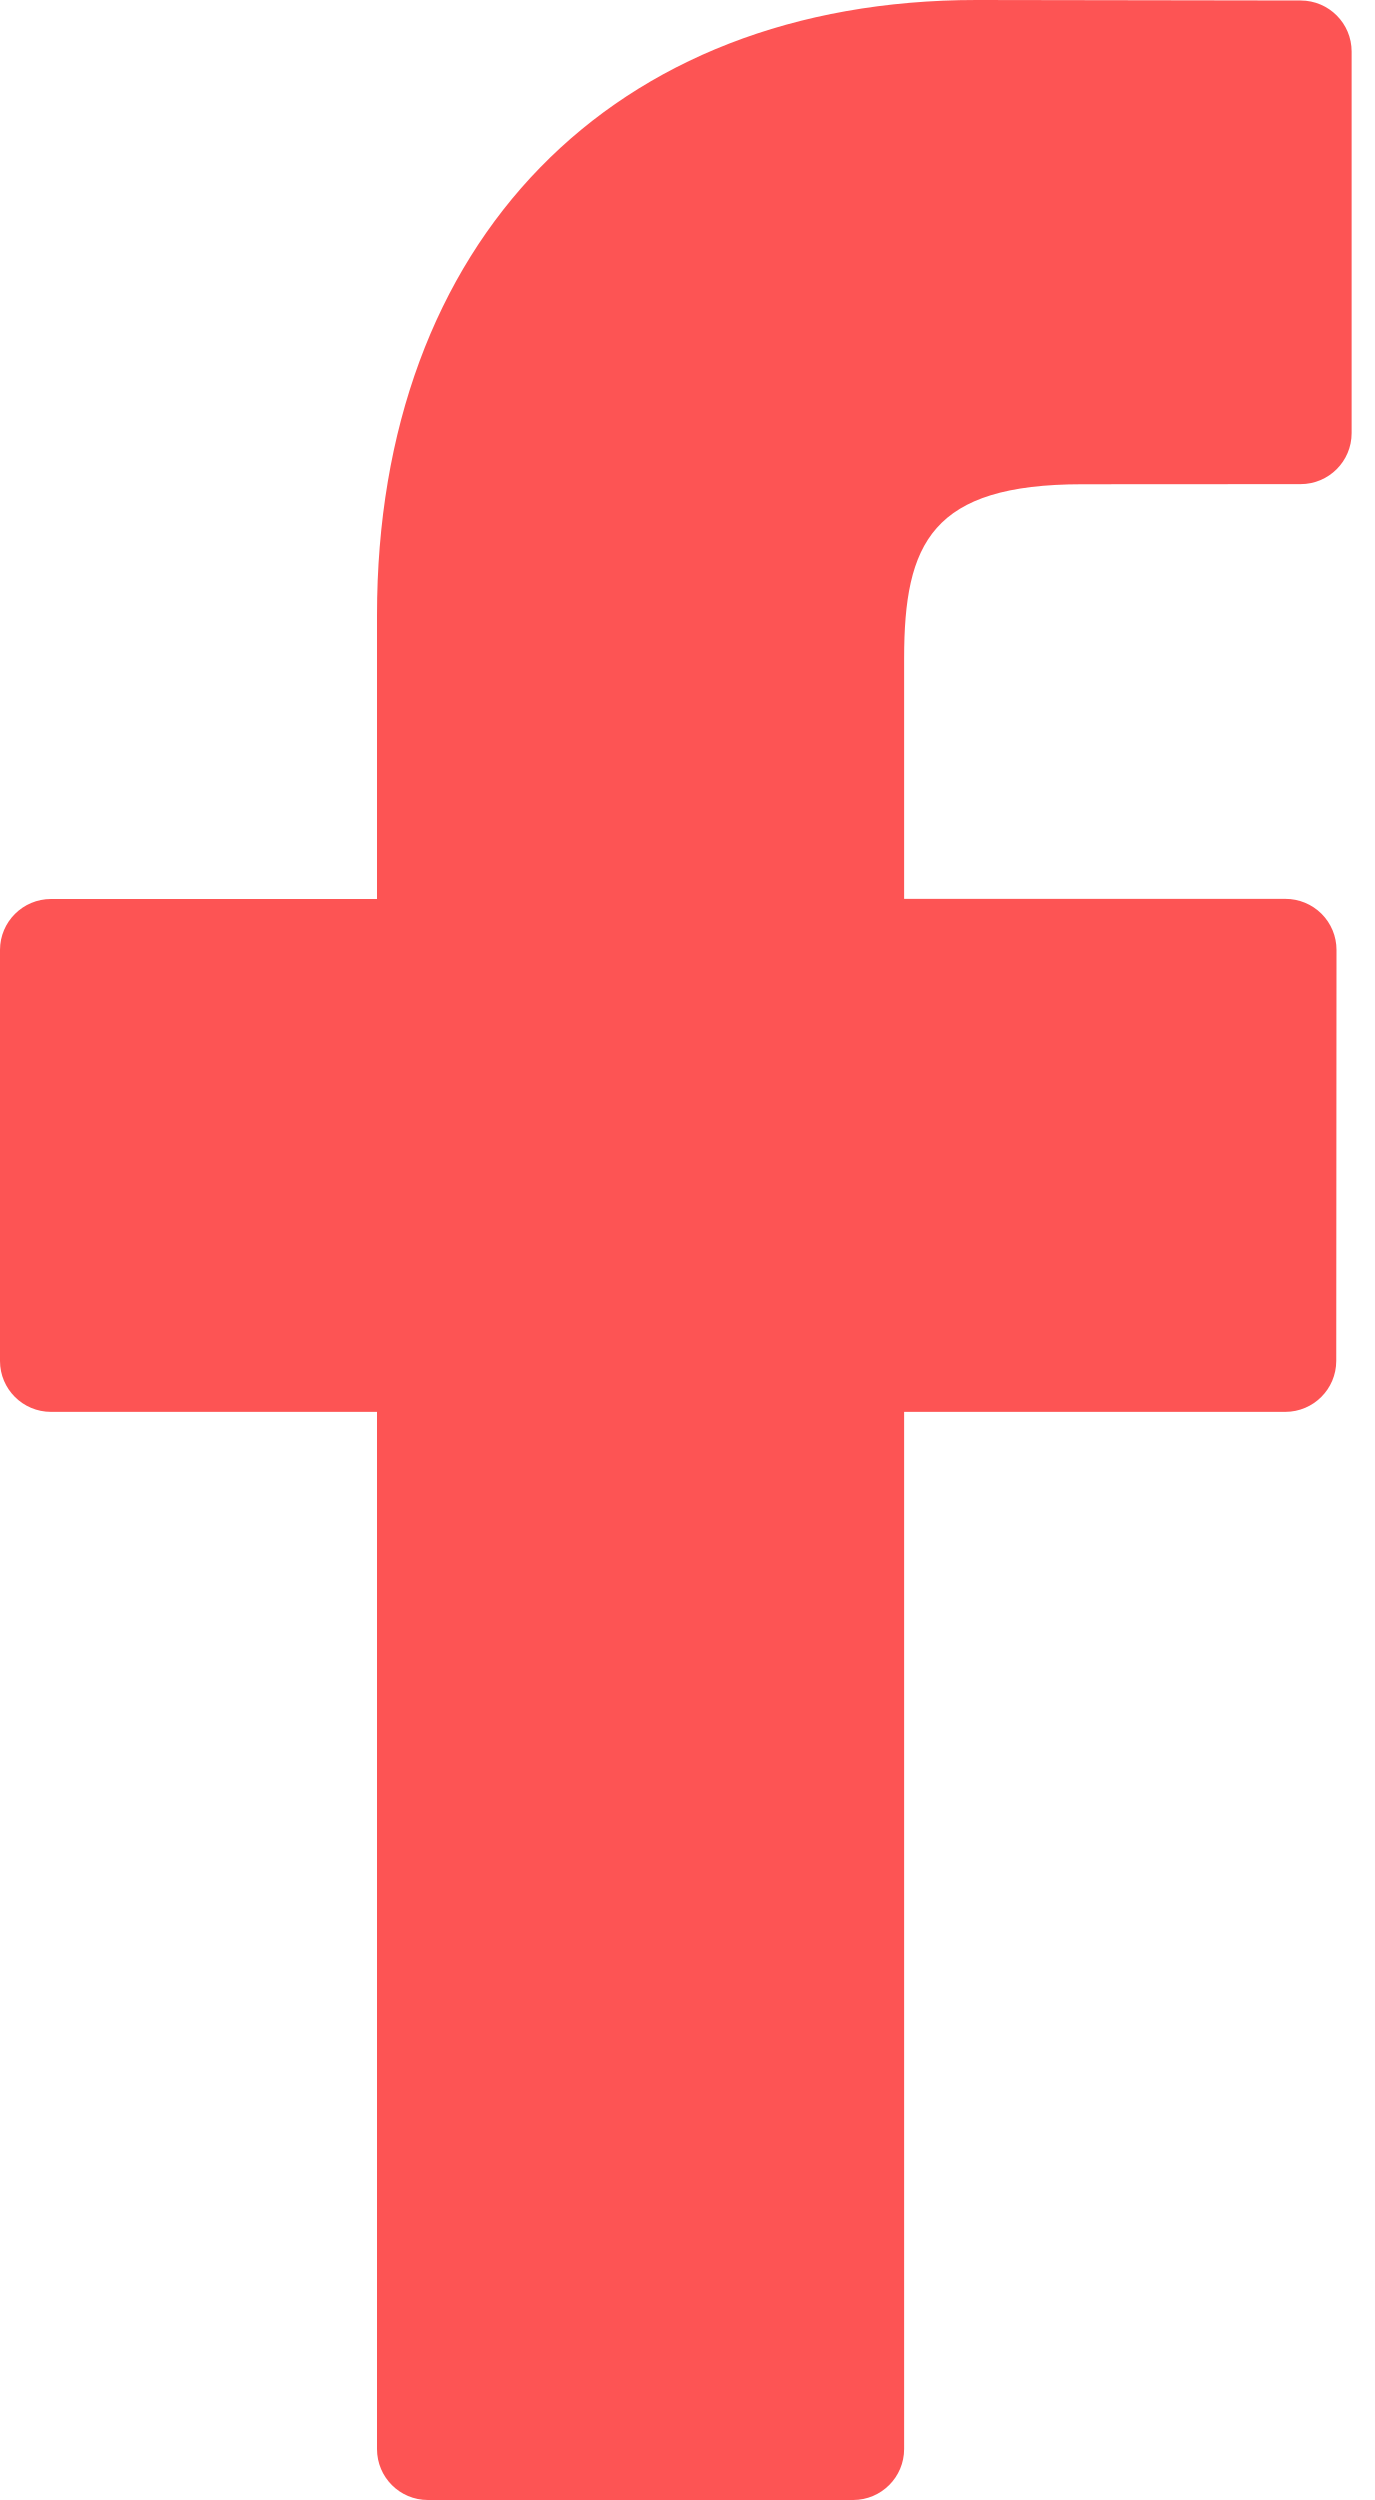
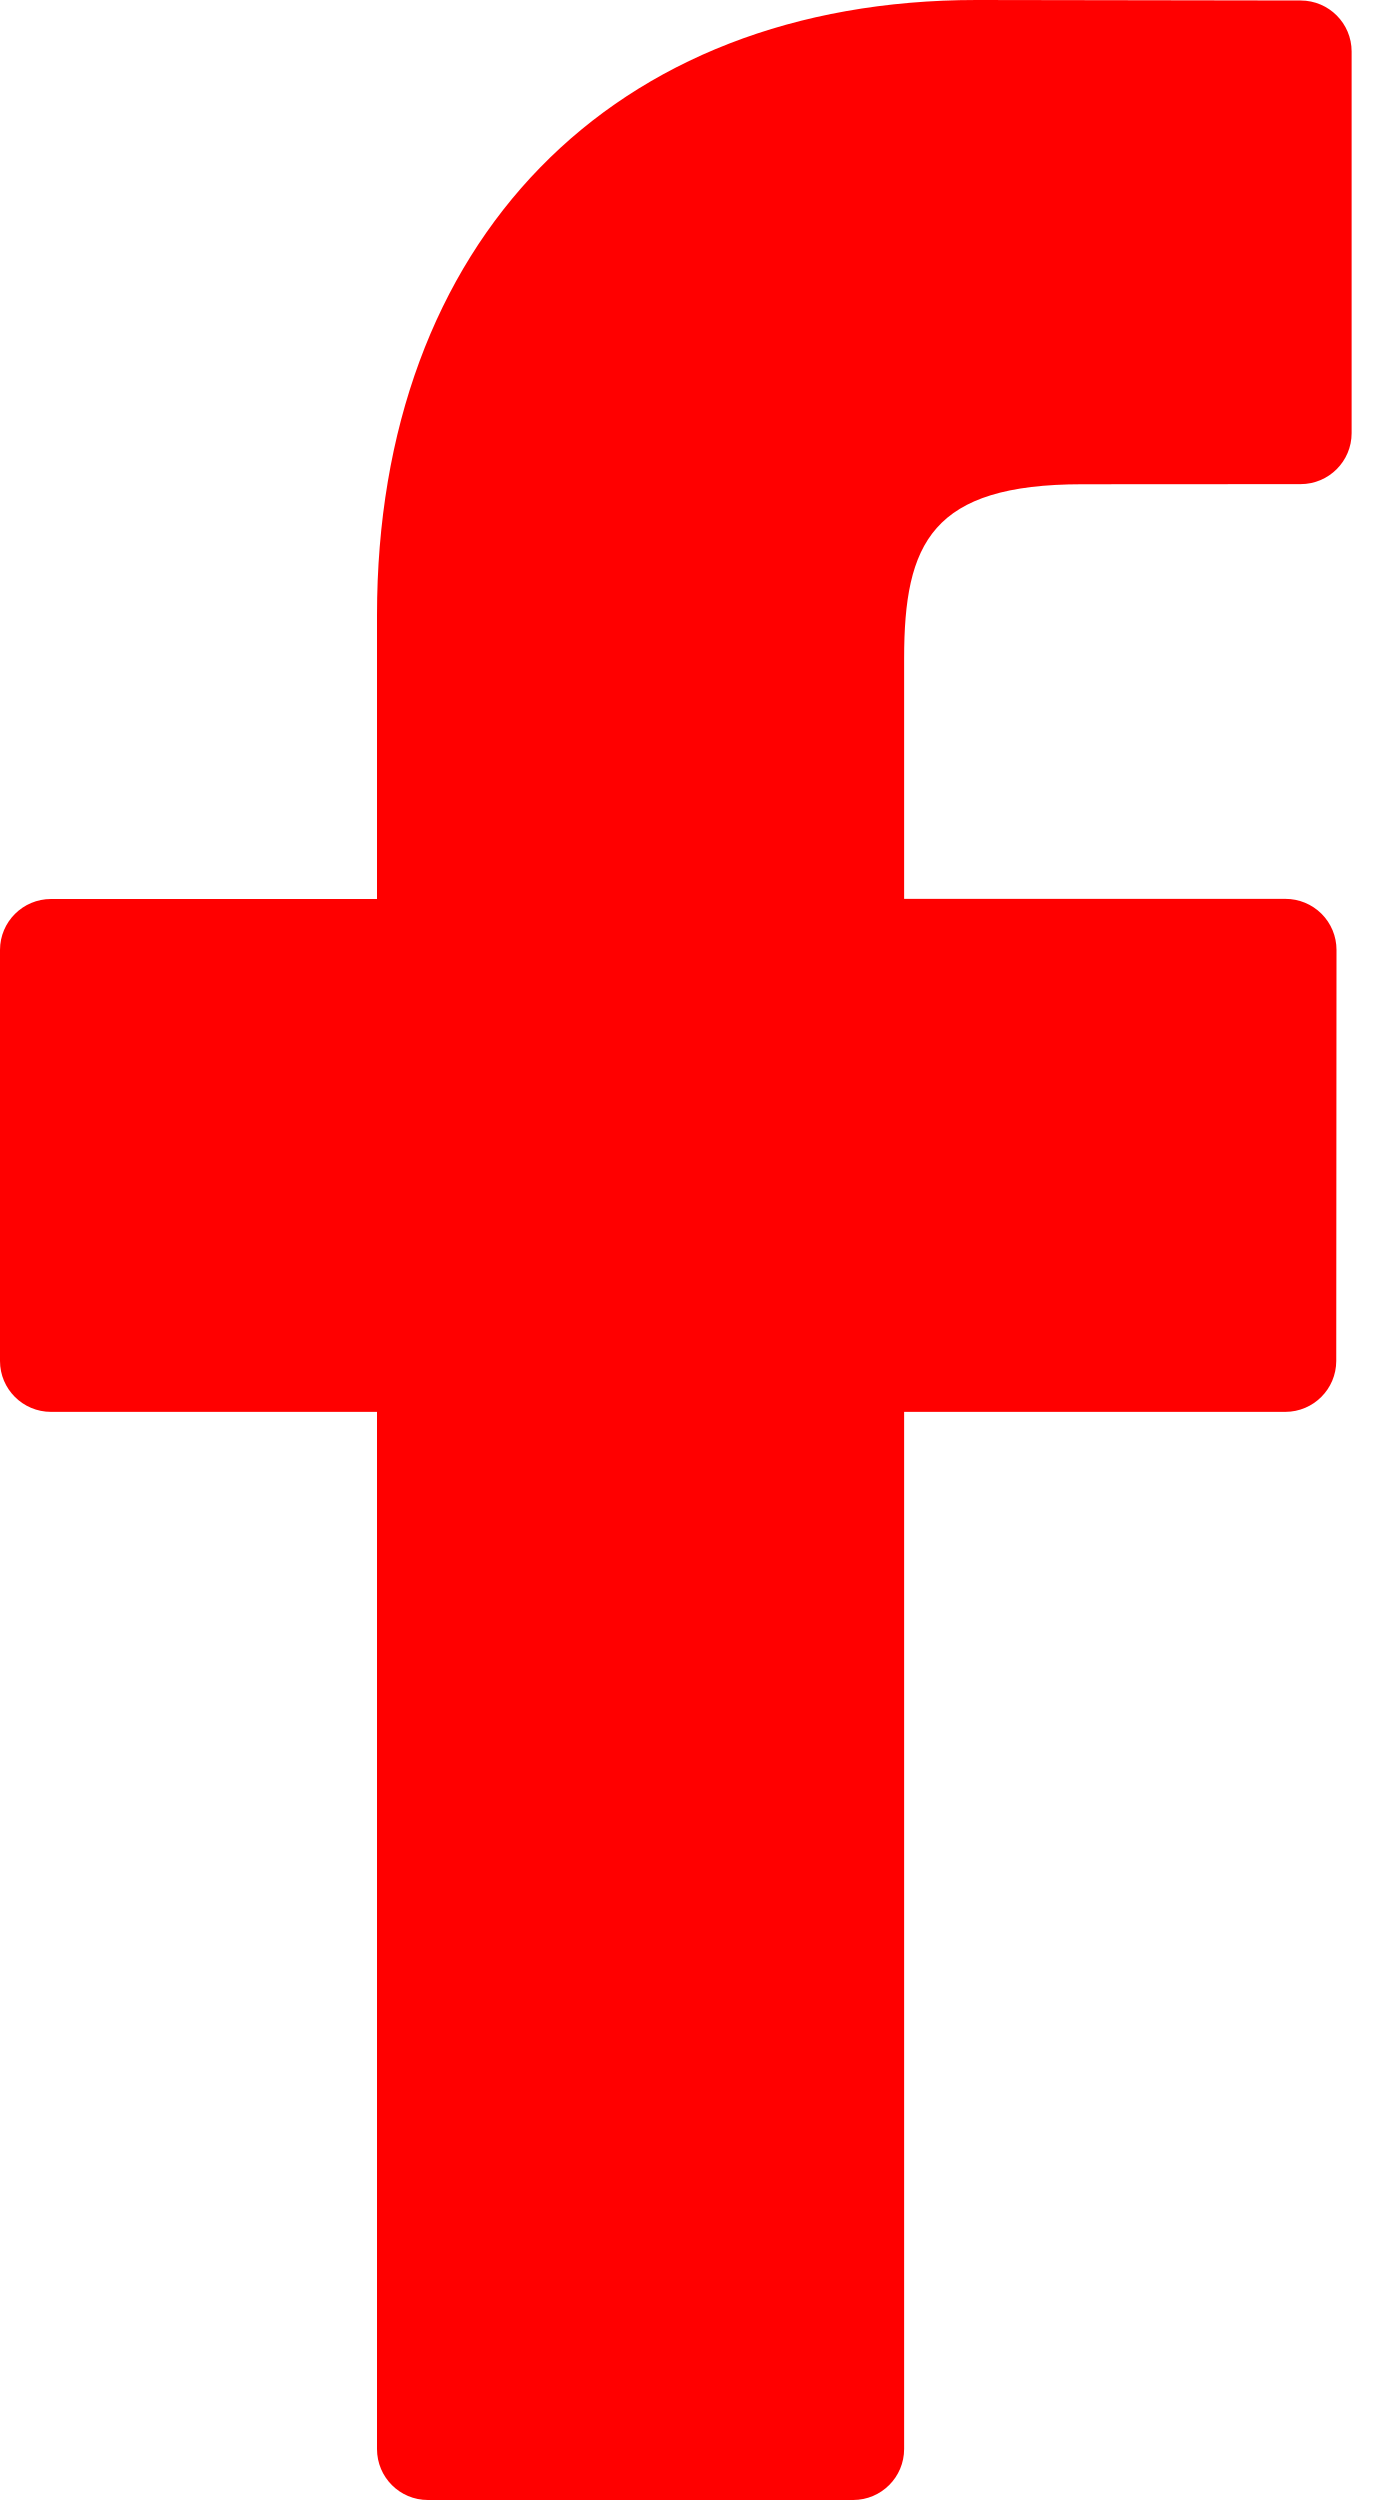
<svg xmlns="http://www.w3.org/2000/svg" width="11" height="20" viewBox="0 0 11 20">
-   <path d="M10.406.004L7.812 0C4.899 0 3.016 1.932 3.016 4.922v2.27H.408A.408.408 0 0 0 0 7.599v3.289c0 .225.183.407.408.407h2.608v8.297c0 .226.182.408.407.408h3.403a.408.408 0 0 0 .407-.408v-8.297h3.05a.408.408 0 0 0 .407-.407l.002-3.289a.408.408 0 0 0-.409-.408h-3.05V5.268c0-.925.22-1.394 1.425-1.394l1.747-.001a.408.408 0 0 0 .408-.408V.412a.408.408 0 0 0-.407-.408z" fill-rule="nonzero" fill="#FD5454" />
+   <path d="M10.406.004L7.812 0C4.899 0 3.016 1.932 3.016 4.922v2.27H.408A.408.408 0 0 0 0 7.599v3.289c0 .225.183.407.408.407h2.608v8.297c0 .226.182.408.407.408h3.403a.408.408 0 0 0 .407-.408v-8.297h3.05a.408.408 0 0 0 .407-.407l.002-3.289a.408.408 0 0 0-.409-.408h-3.05V5.268c0-.925.22-1.394 1.425-1.394l1.747-.001a.408.408 0 0 0 .408-.408V.412a.408.408 0 0 0-.407-.408z" fill-rule="nonzero" fill="#F00" />
</svg>
